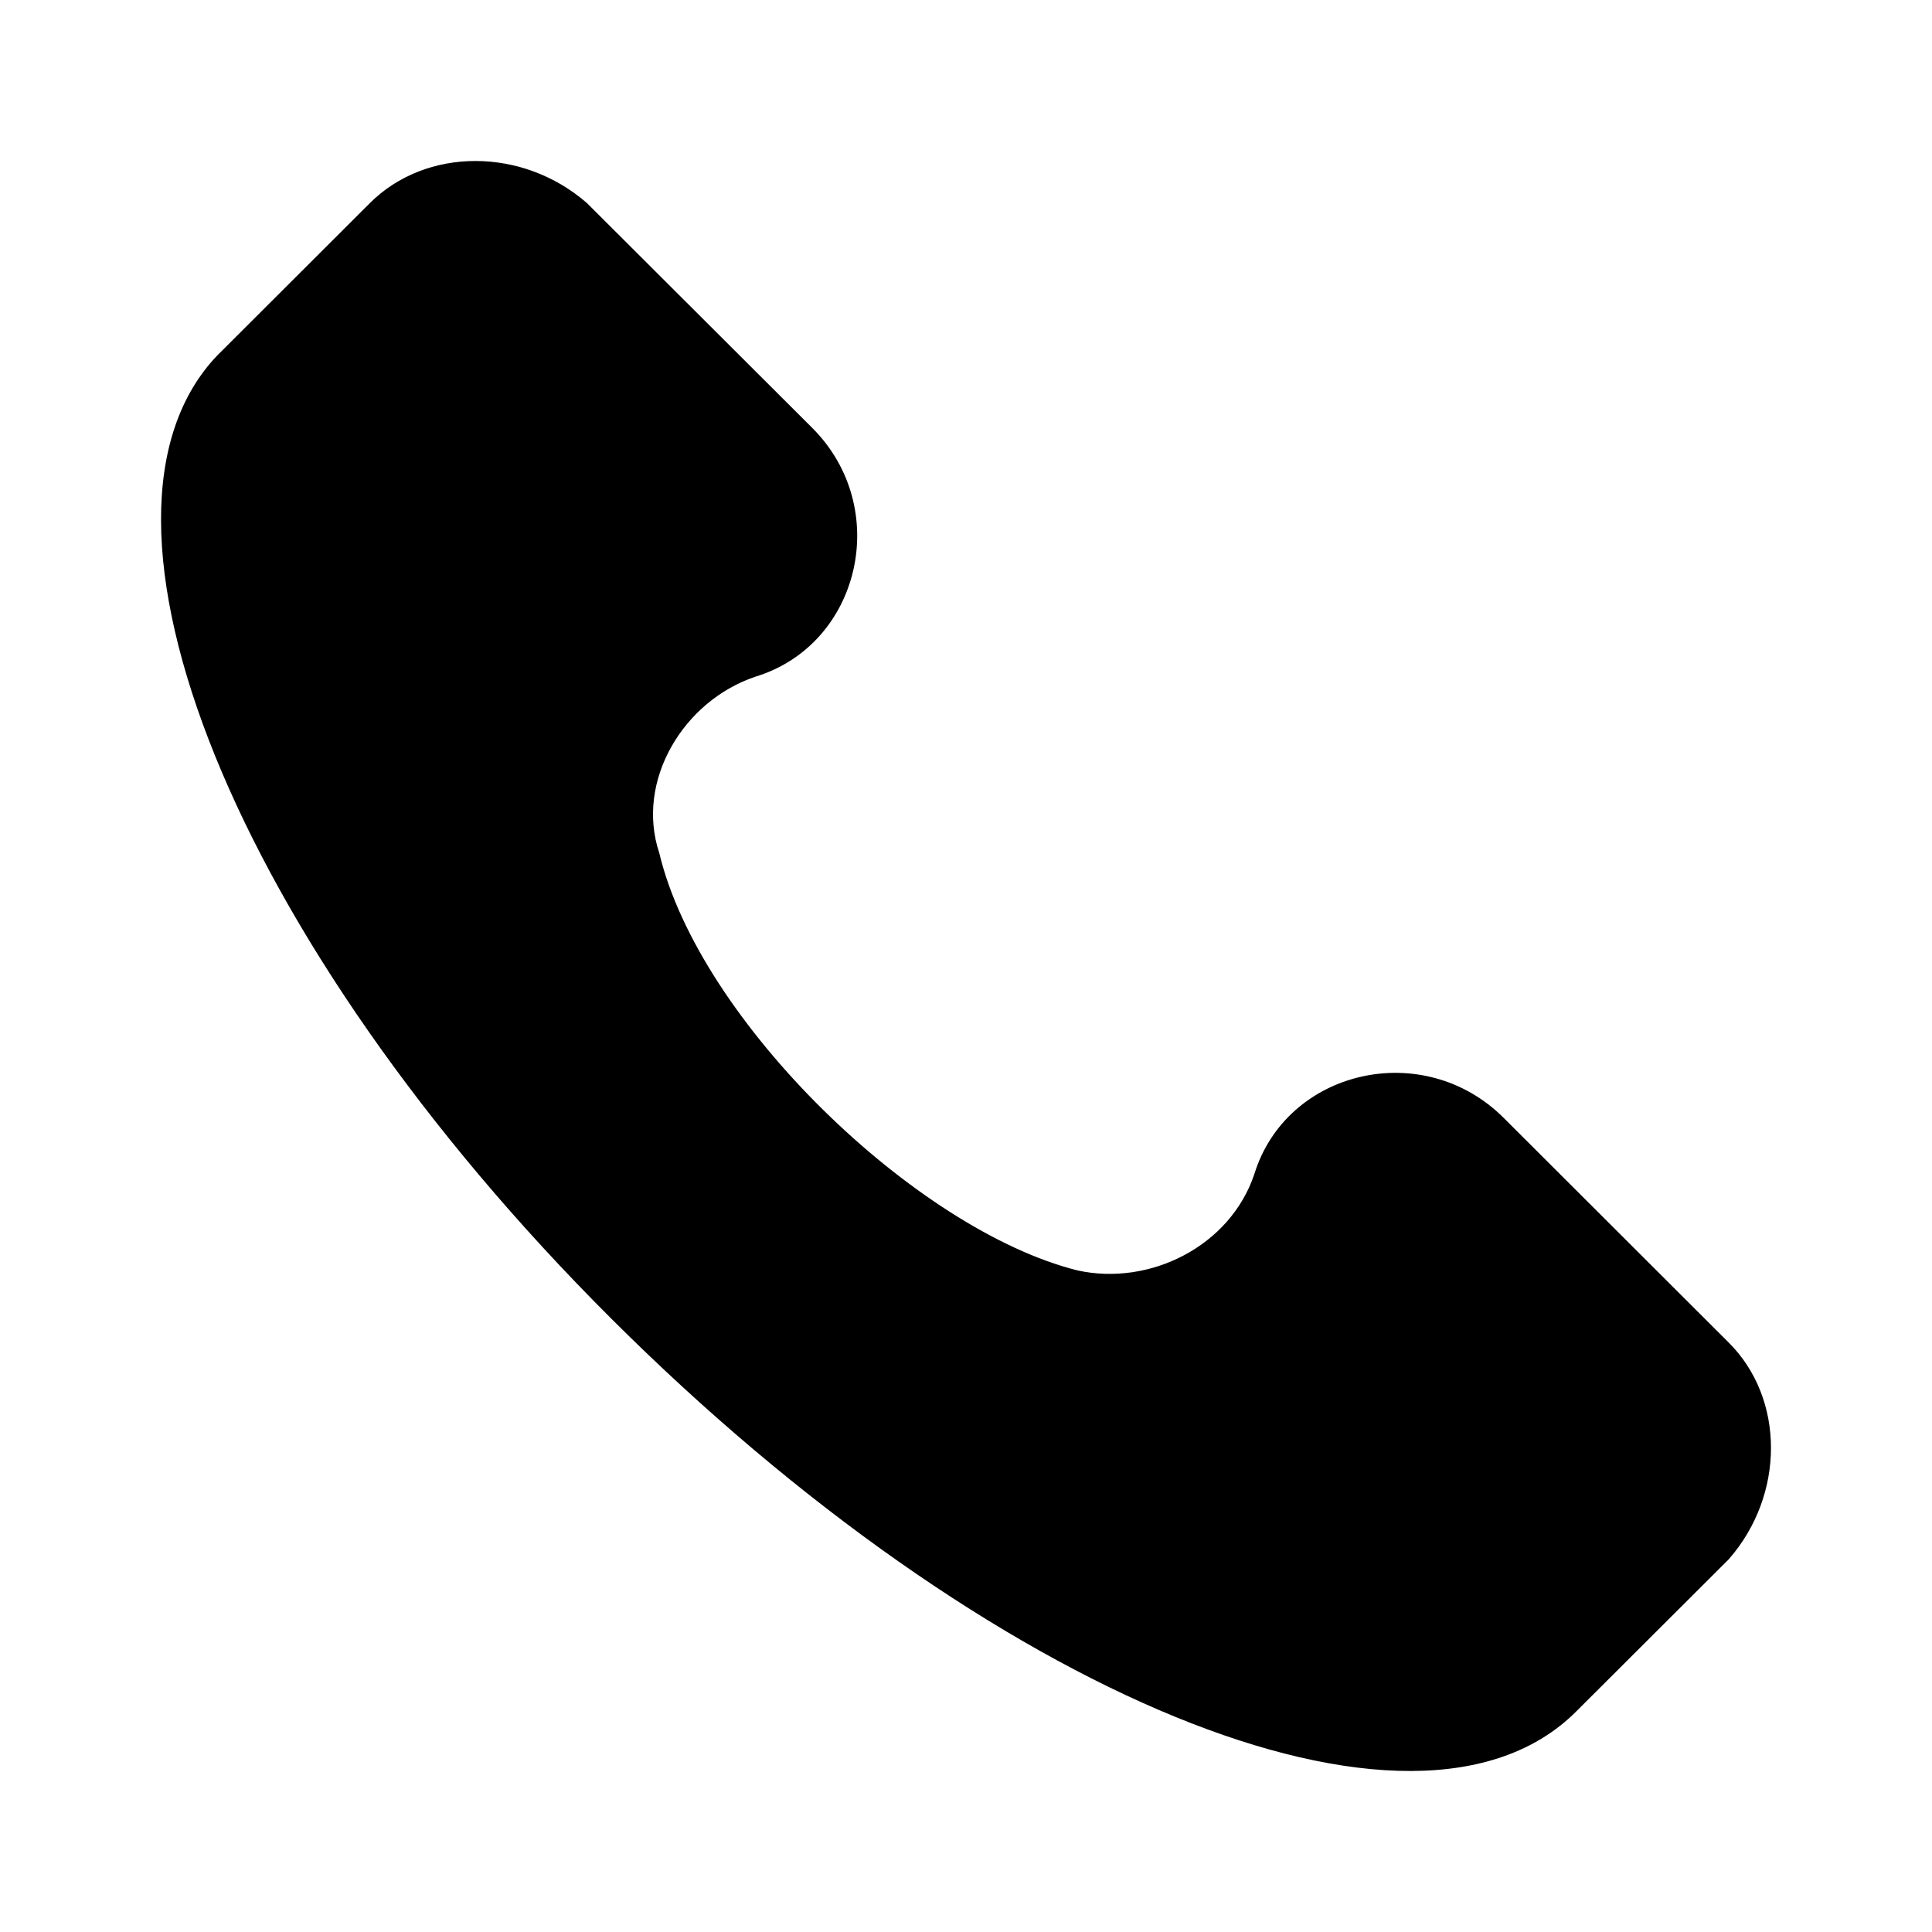
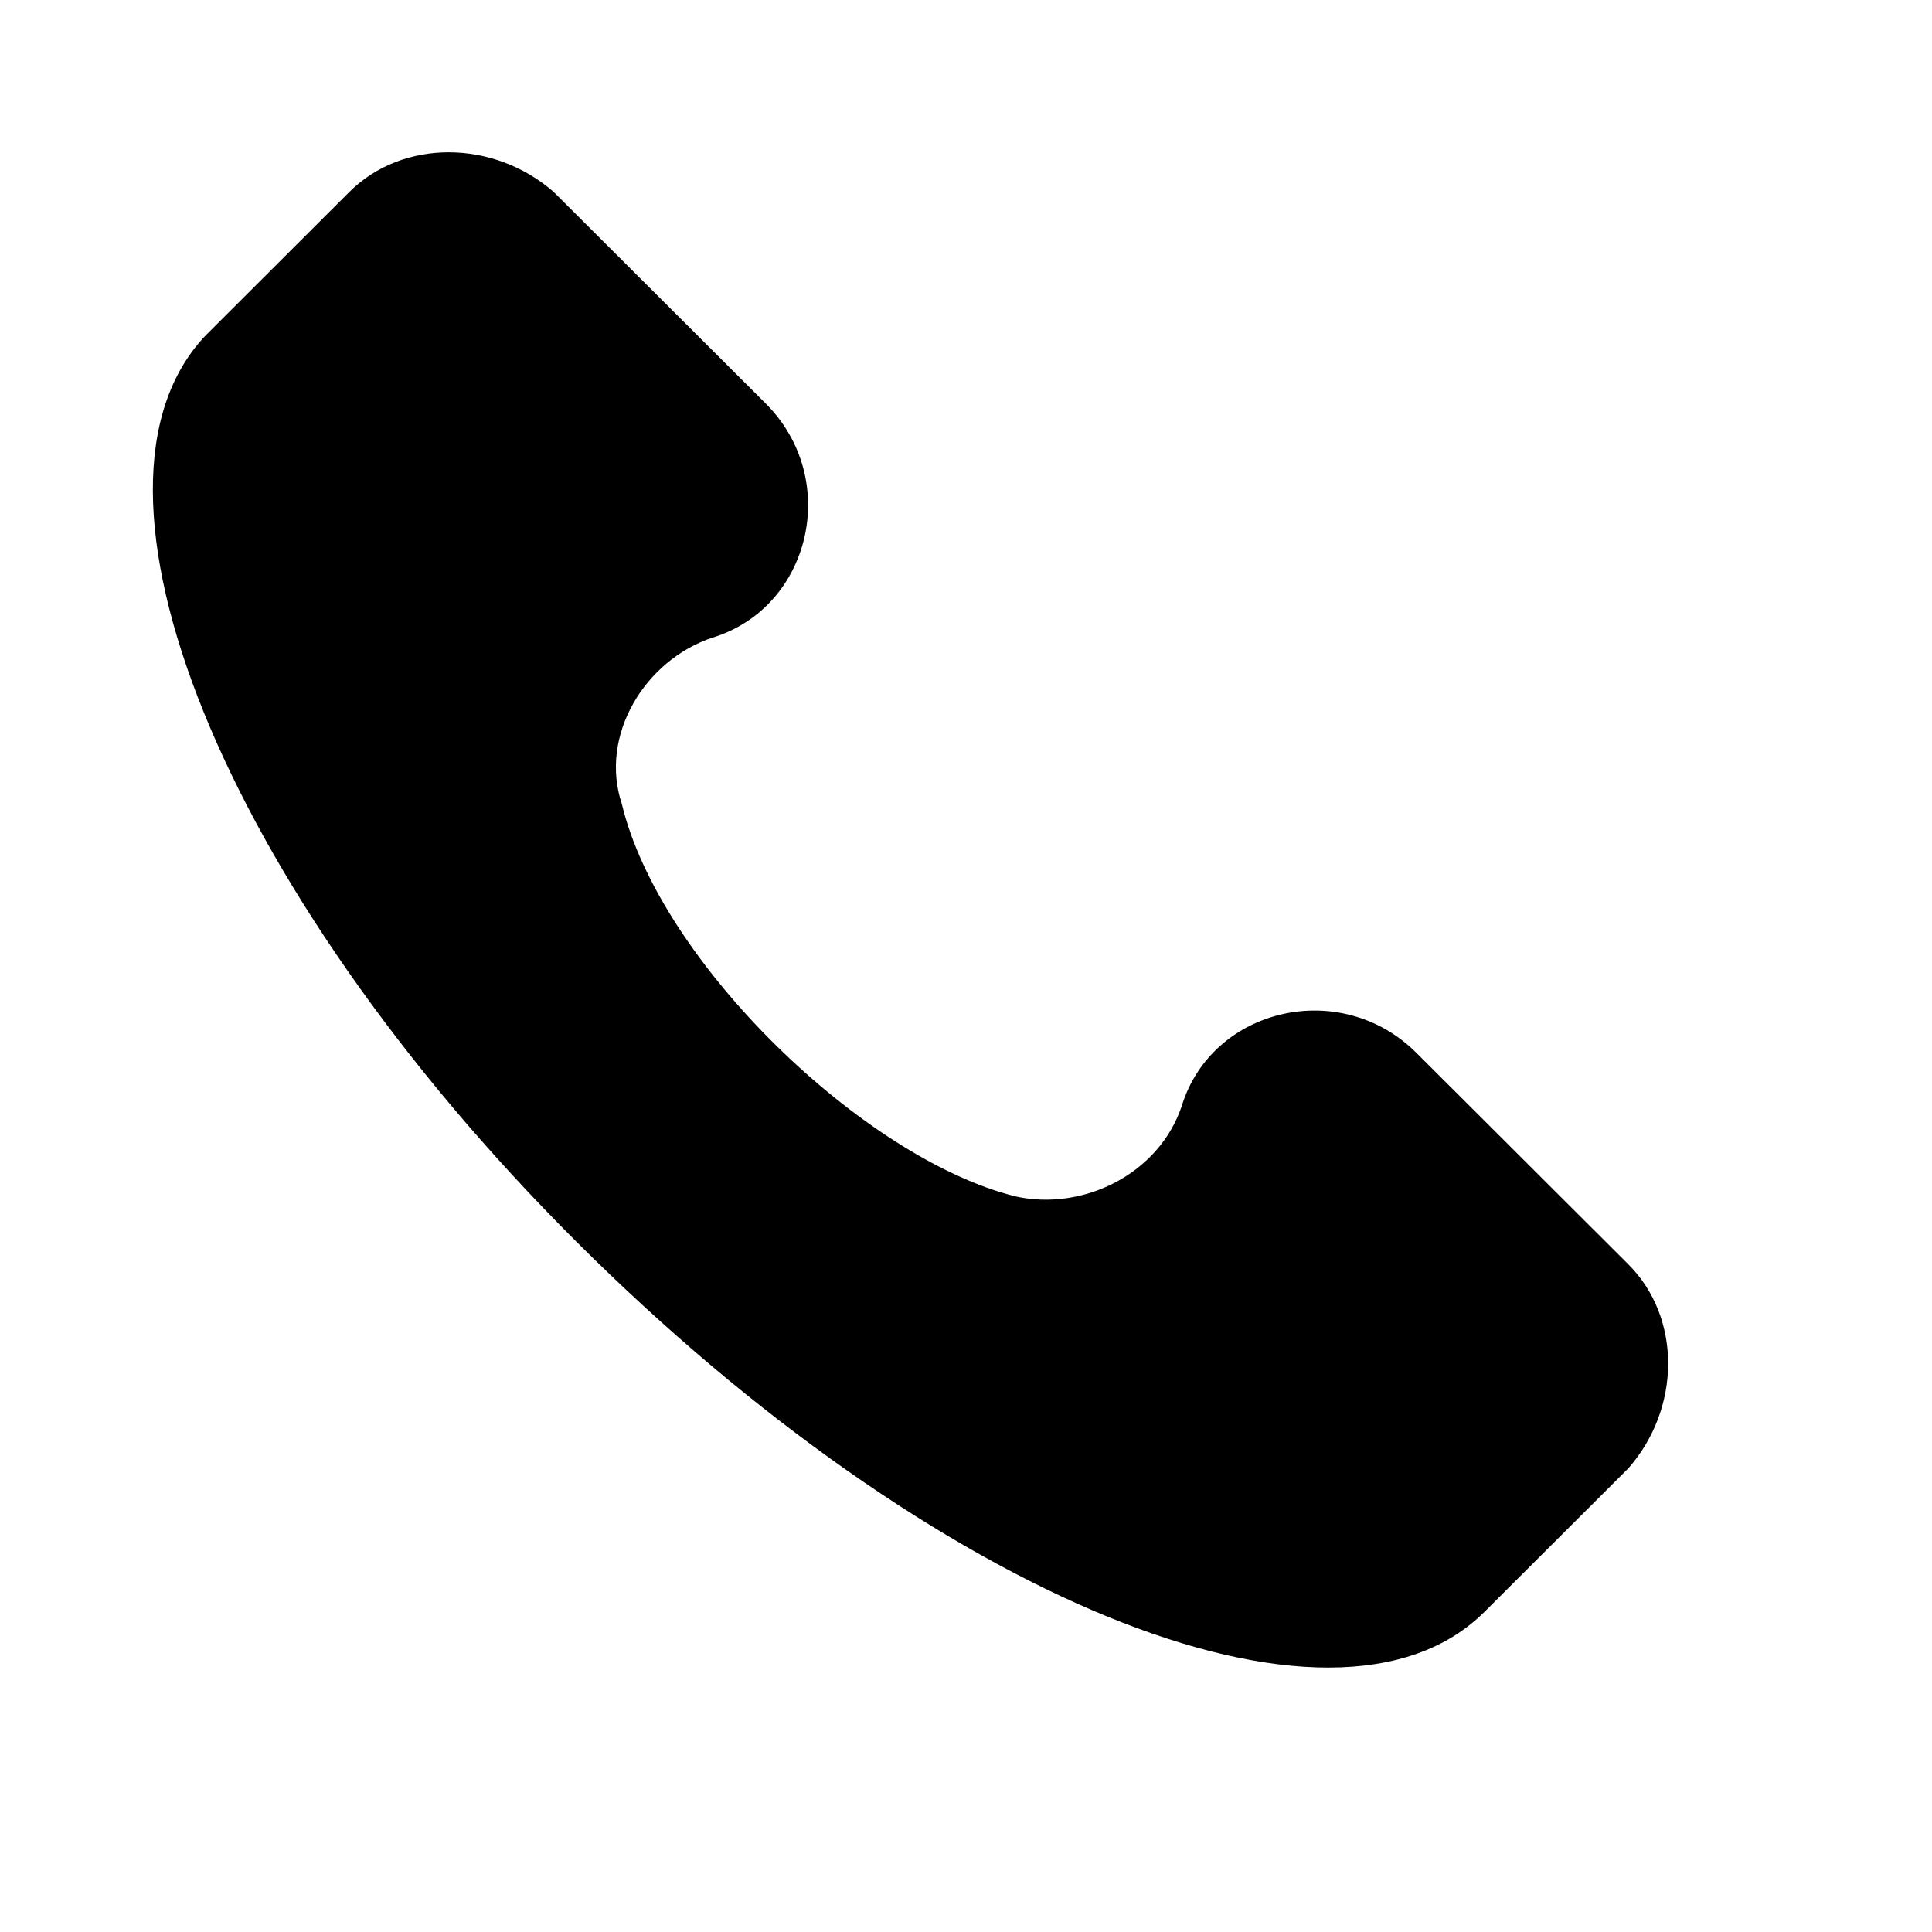
- <svg xmlns="http://www.w3.org/2000/svg" width="16" height="16" viewBox="0 0 16 16" fill="none">
-   <rect width="16" height="16" fill="none" />
-   <path d="M14.317 11.119L12.453 9.258C11.787 8.593 10.655 8.859 10.388 9.723C10.188 10.321 9.522 10.653 8.923 10.521C7.591 10.188 5.793 8.46 5.46 7.065C5.26 6.467 5.66 5.802 6.259 5.603C7.125 5.337 7.391 4.207 6.726 3.543L4.861 1.682C4.328 1.217 3.529 1.217 3.063 1.682L1.798 2.945C0.532 4.274 1.931 7.796 5.061 10.919C8.191 14.043 11.72 15.505 13.052 14.175L14.317 12.913C14.783 12.381 14.783 11.584 14.317 11.119Z" fill="black" />
+ <svg xmlns="http://www.w3.org/2000/svg" width="17" height="17" viewBox="0 0 17 17" fill="none">
+   <rect width="17" height="17" fill="none" />
+   <path d="M14.328 11.125L12.464 9.265C11.798 8.6 10.666 8.866 10.399 9.73C10.2 10.328 9.534 10.66 8.934 10.527C7.602 10.195 5.804 8.467 5.471 7.072C5.272 6.474 5.671 5.809 6.271 5.61C7.136 5.344 7.403 4.214 6.737 3.55L4.872 1.689C4.339 1.224 3.54 1.224 3.074 1.689L1.809 2.952C0.544 4.281 1.942 7.803 5.072 10.926C8.202 14.049 11.731 15.511 13.063 14.182L14.328 12.92C14.795 12.388 14.795 11.591 14.328 11.125Z" fill="black" />
</svg>
